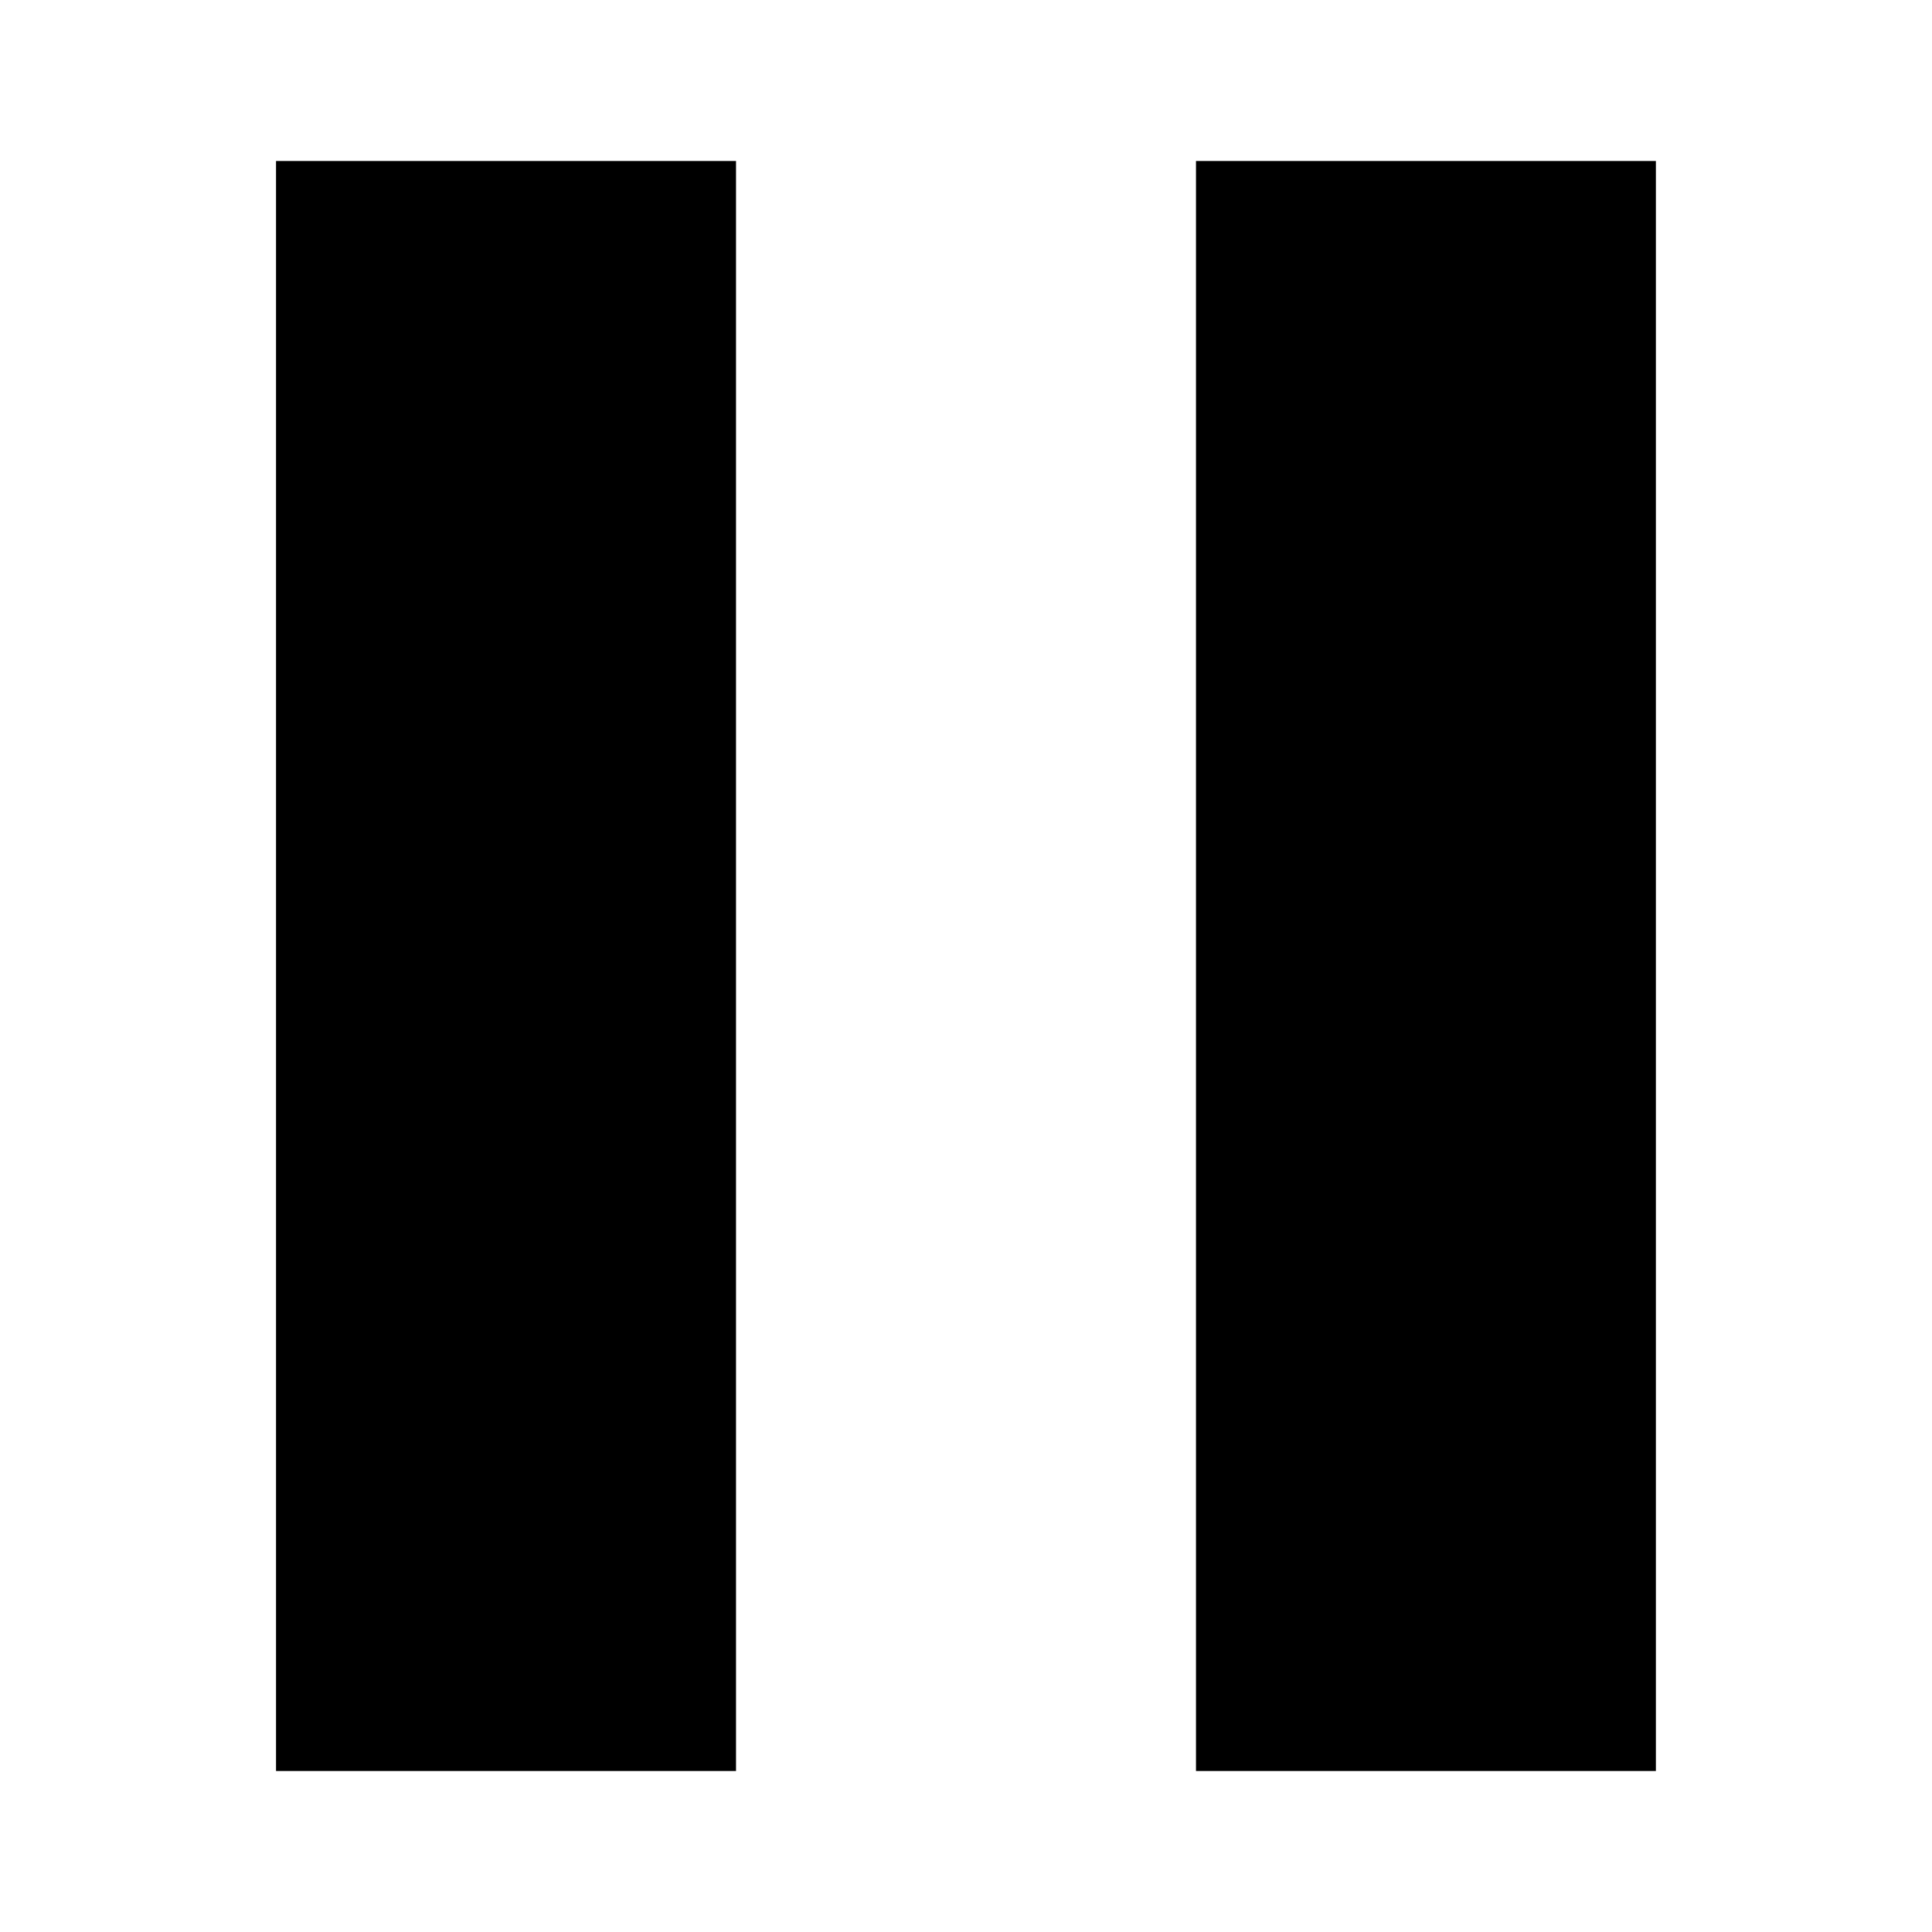
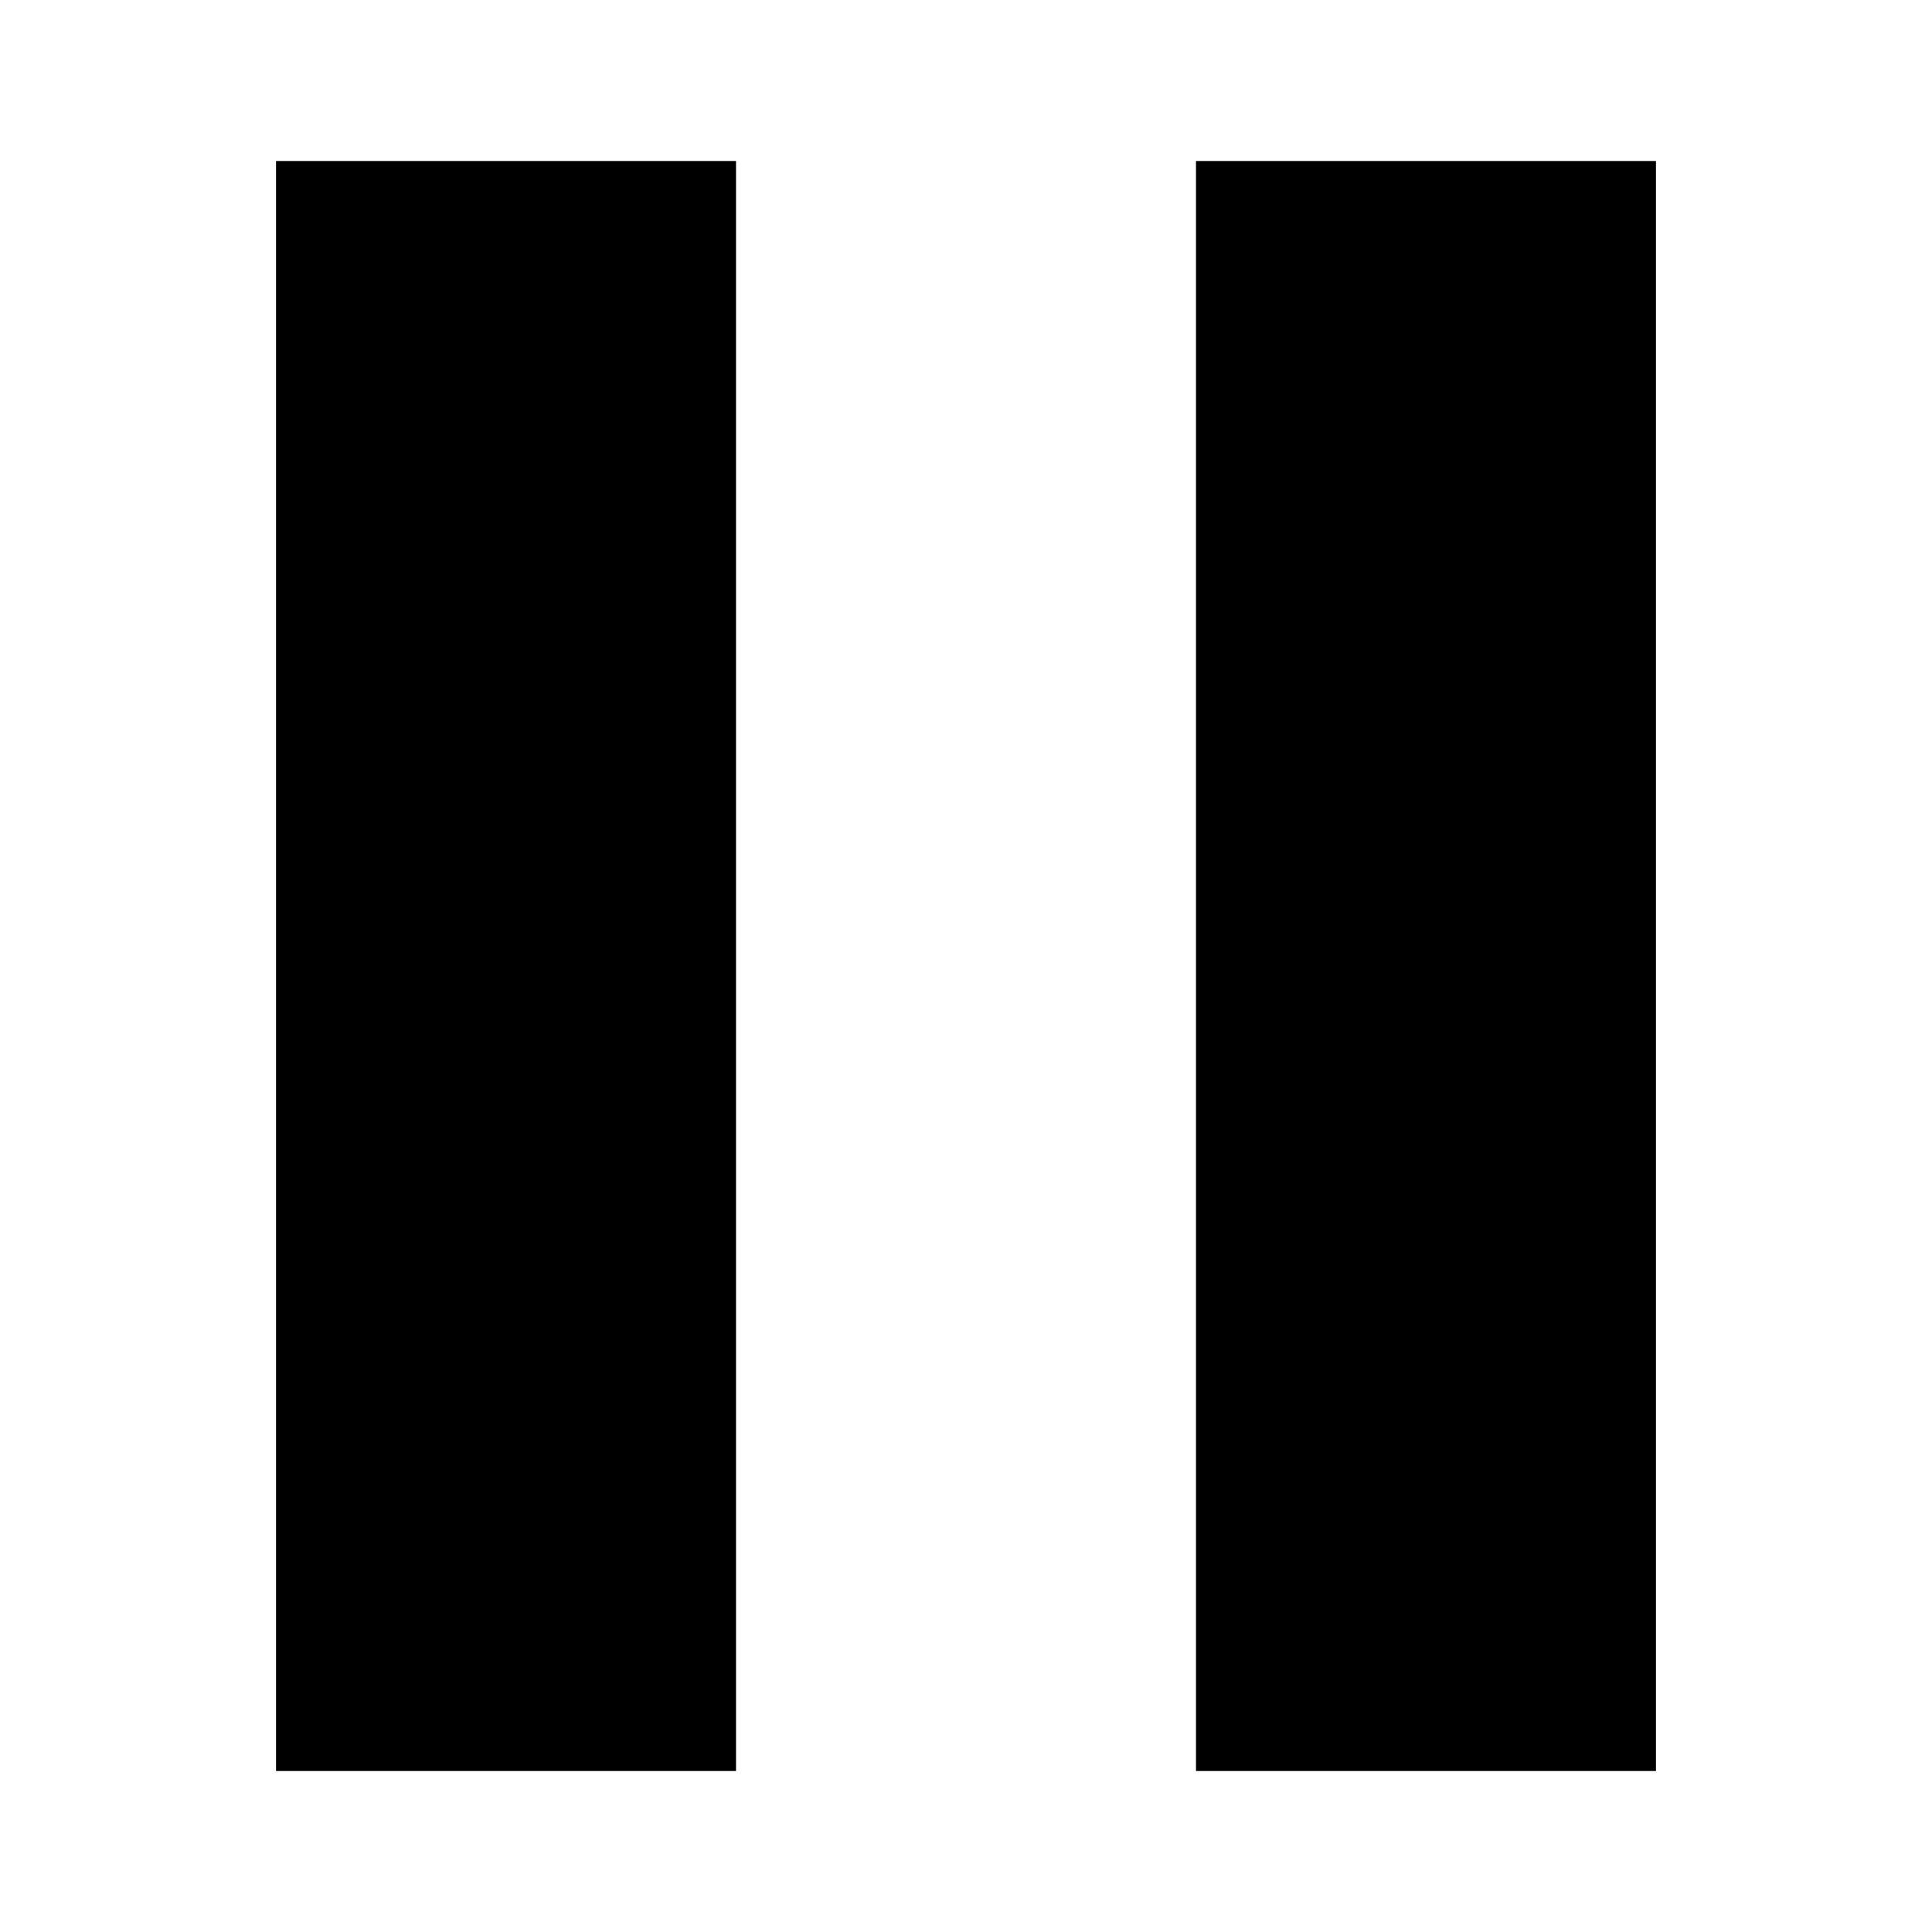
<svg xmlns="http://www.w3.org/2000/svg" version="1.1" id="master" x="0px" y="0px" width="24px" height="24px" viewBox="0 0 24 24" enable-background="new 0 0 24 24" xml:space="preserve">
-   <path d="M3.429,22h5.714V2H3.429V22z M14.857,2v20h5.713V2H14.857z" />
+   <path d="M3.429,22h5.714V2H3.429V22z M14.857,2v20h5.714V2H14.857z" />
</svg>
